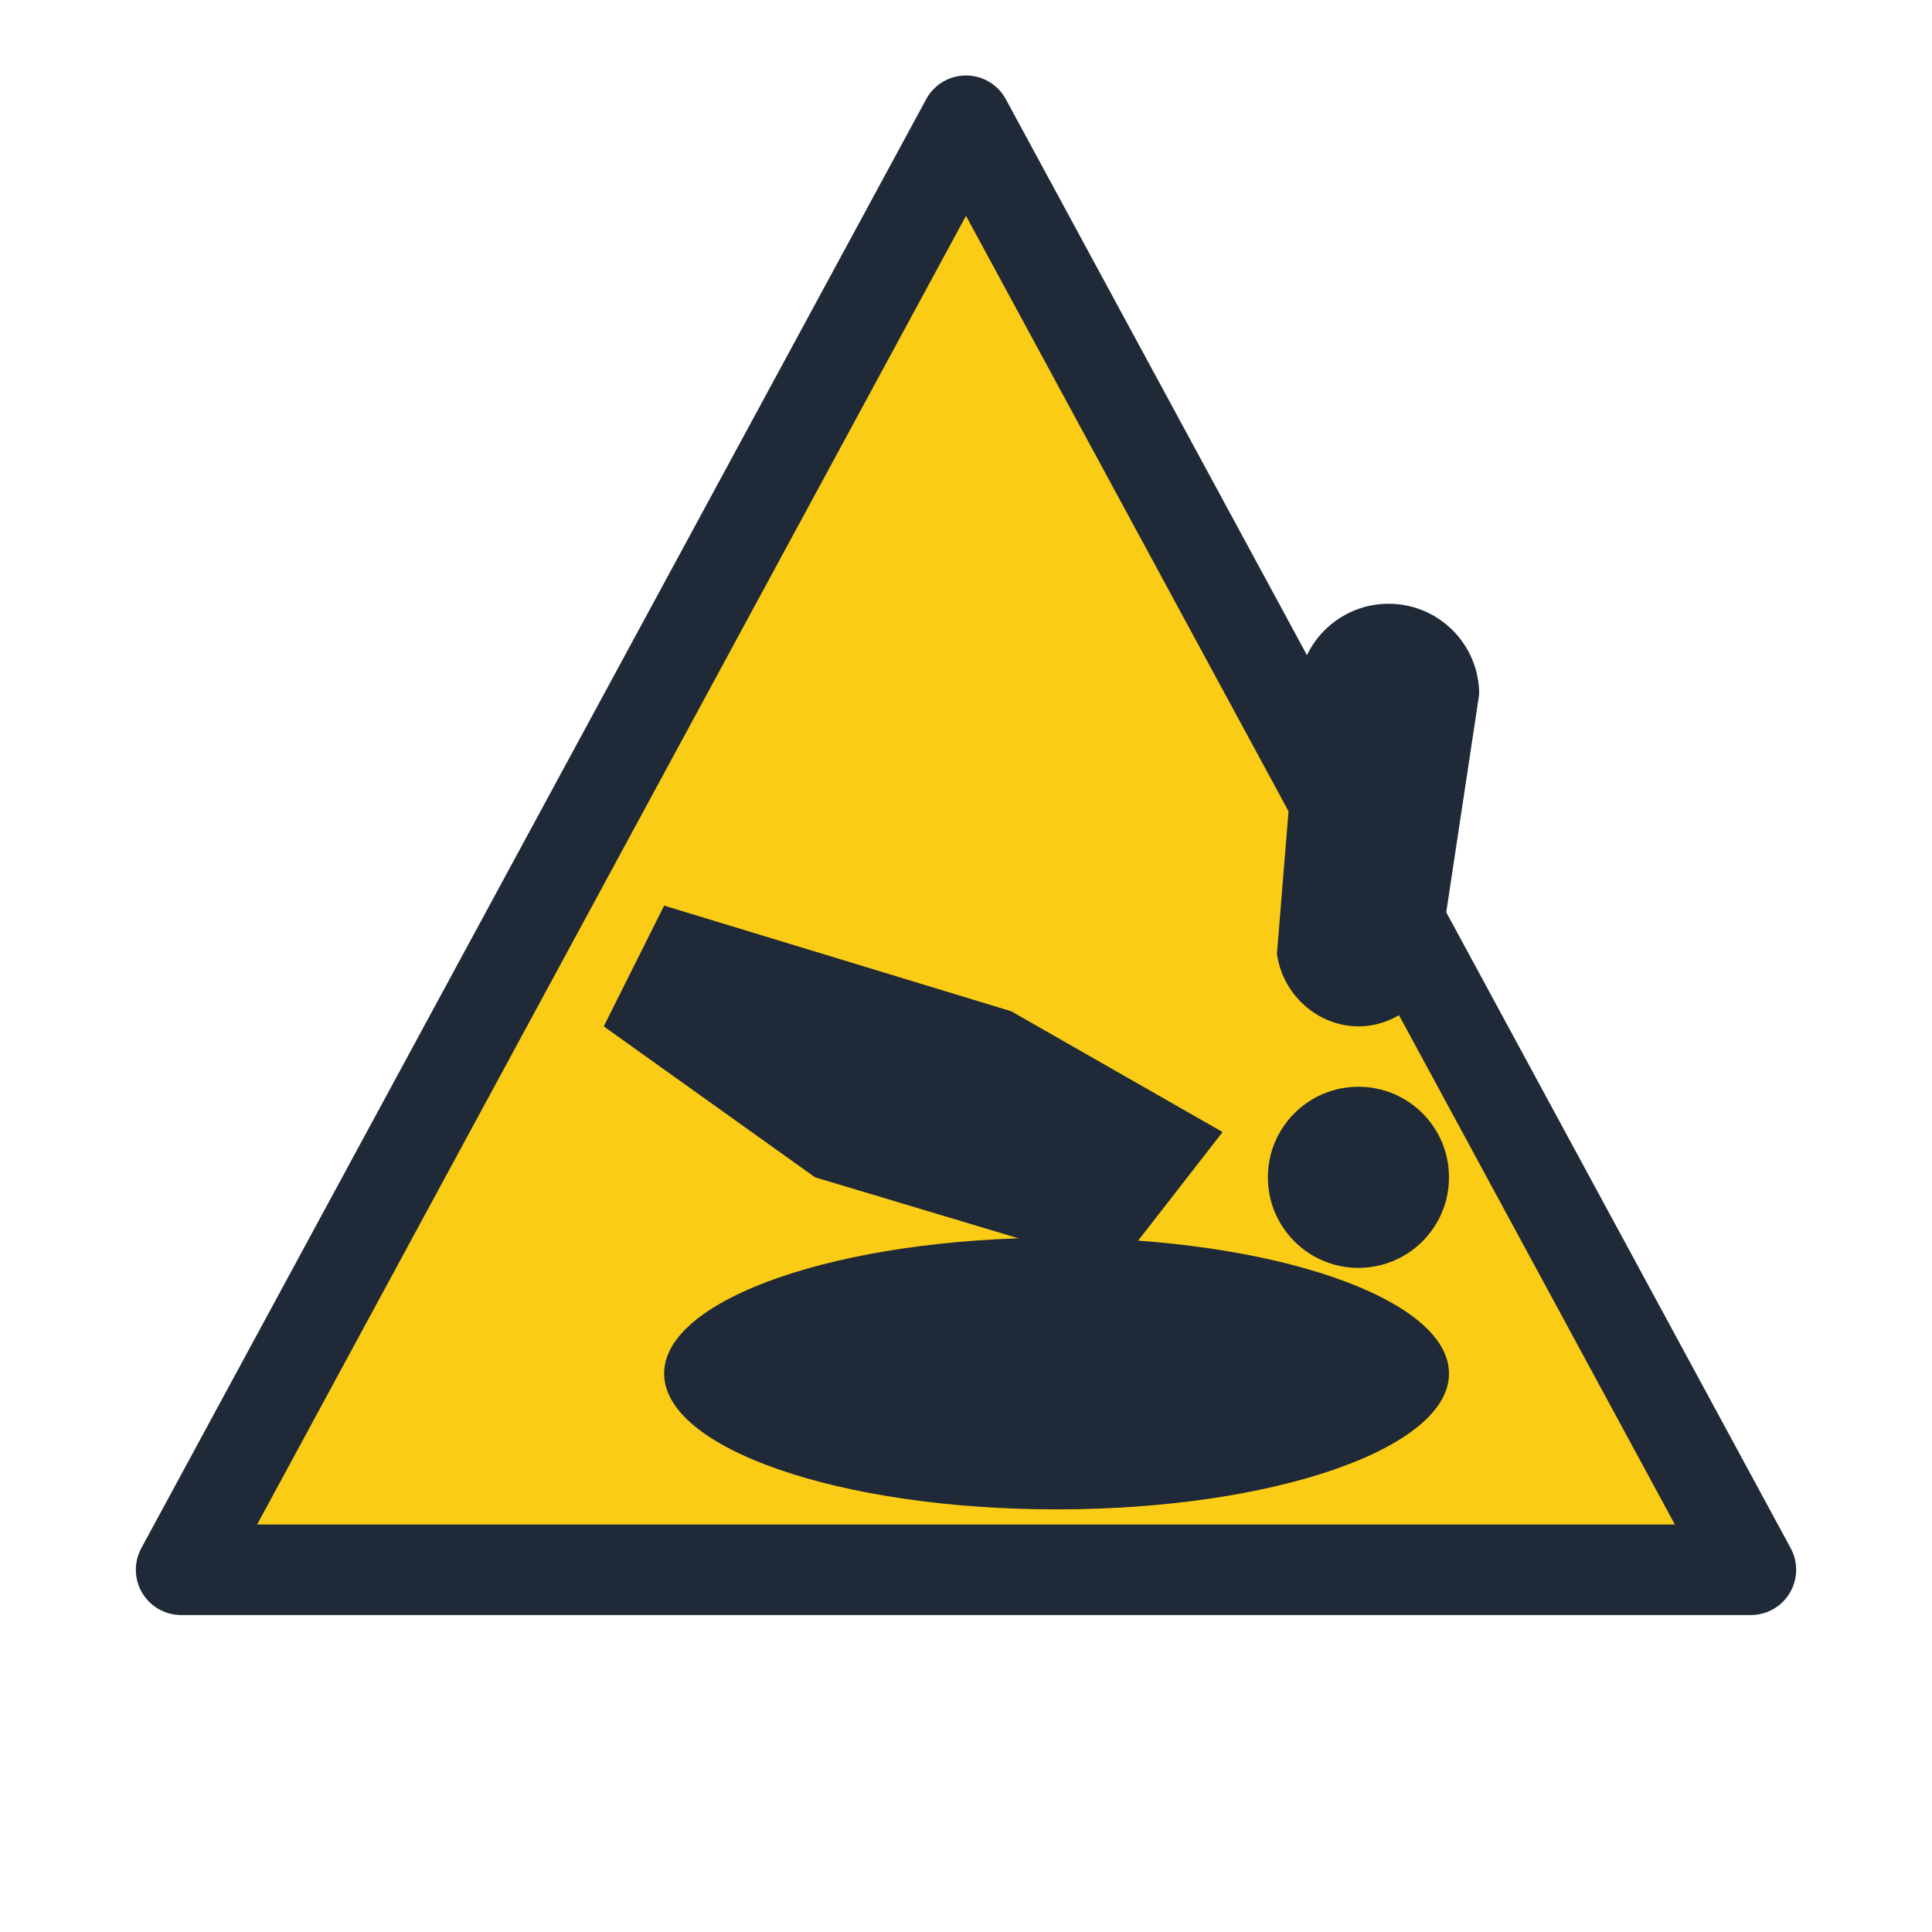
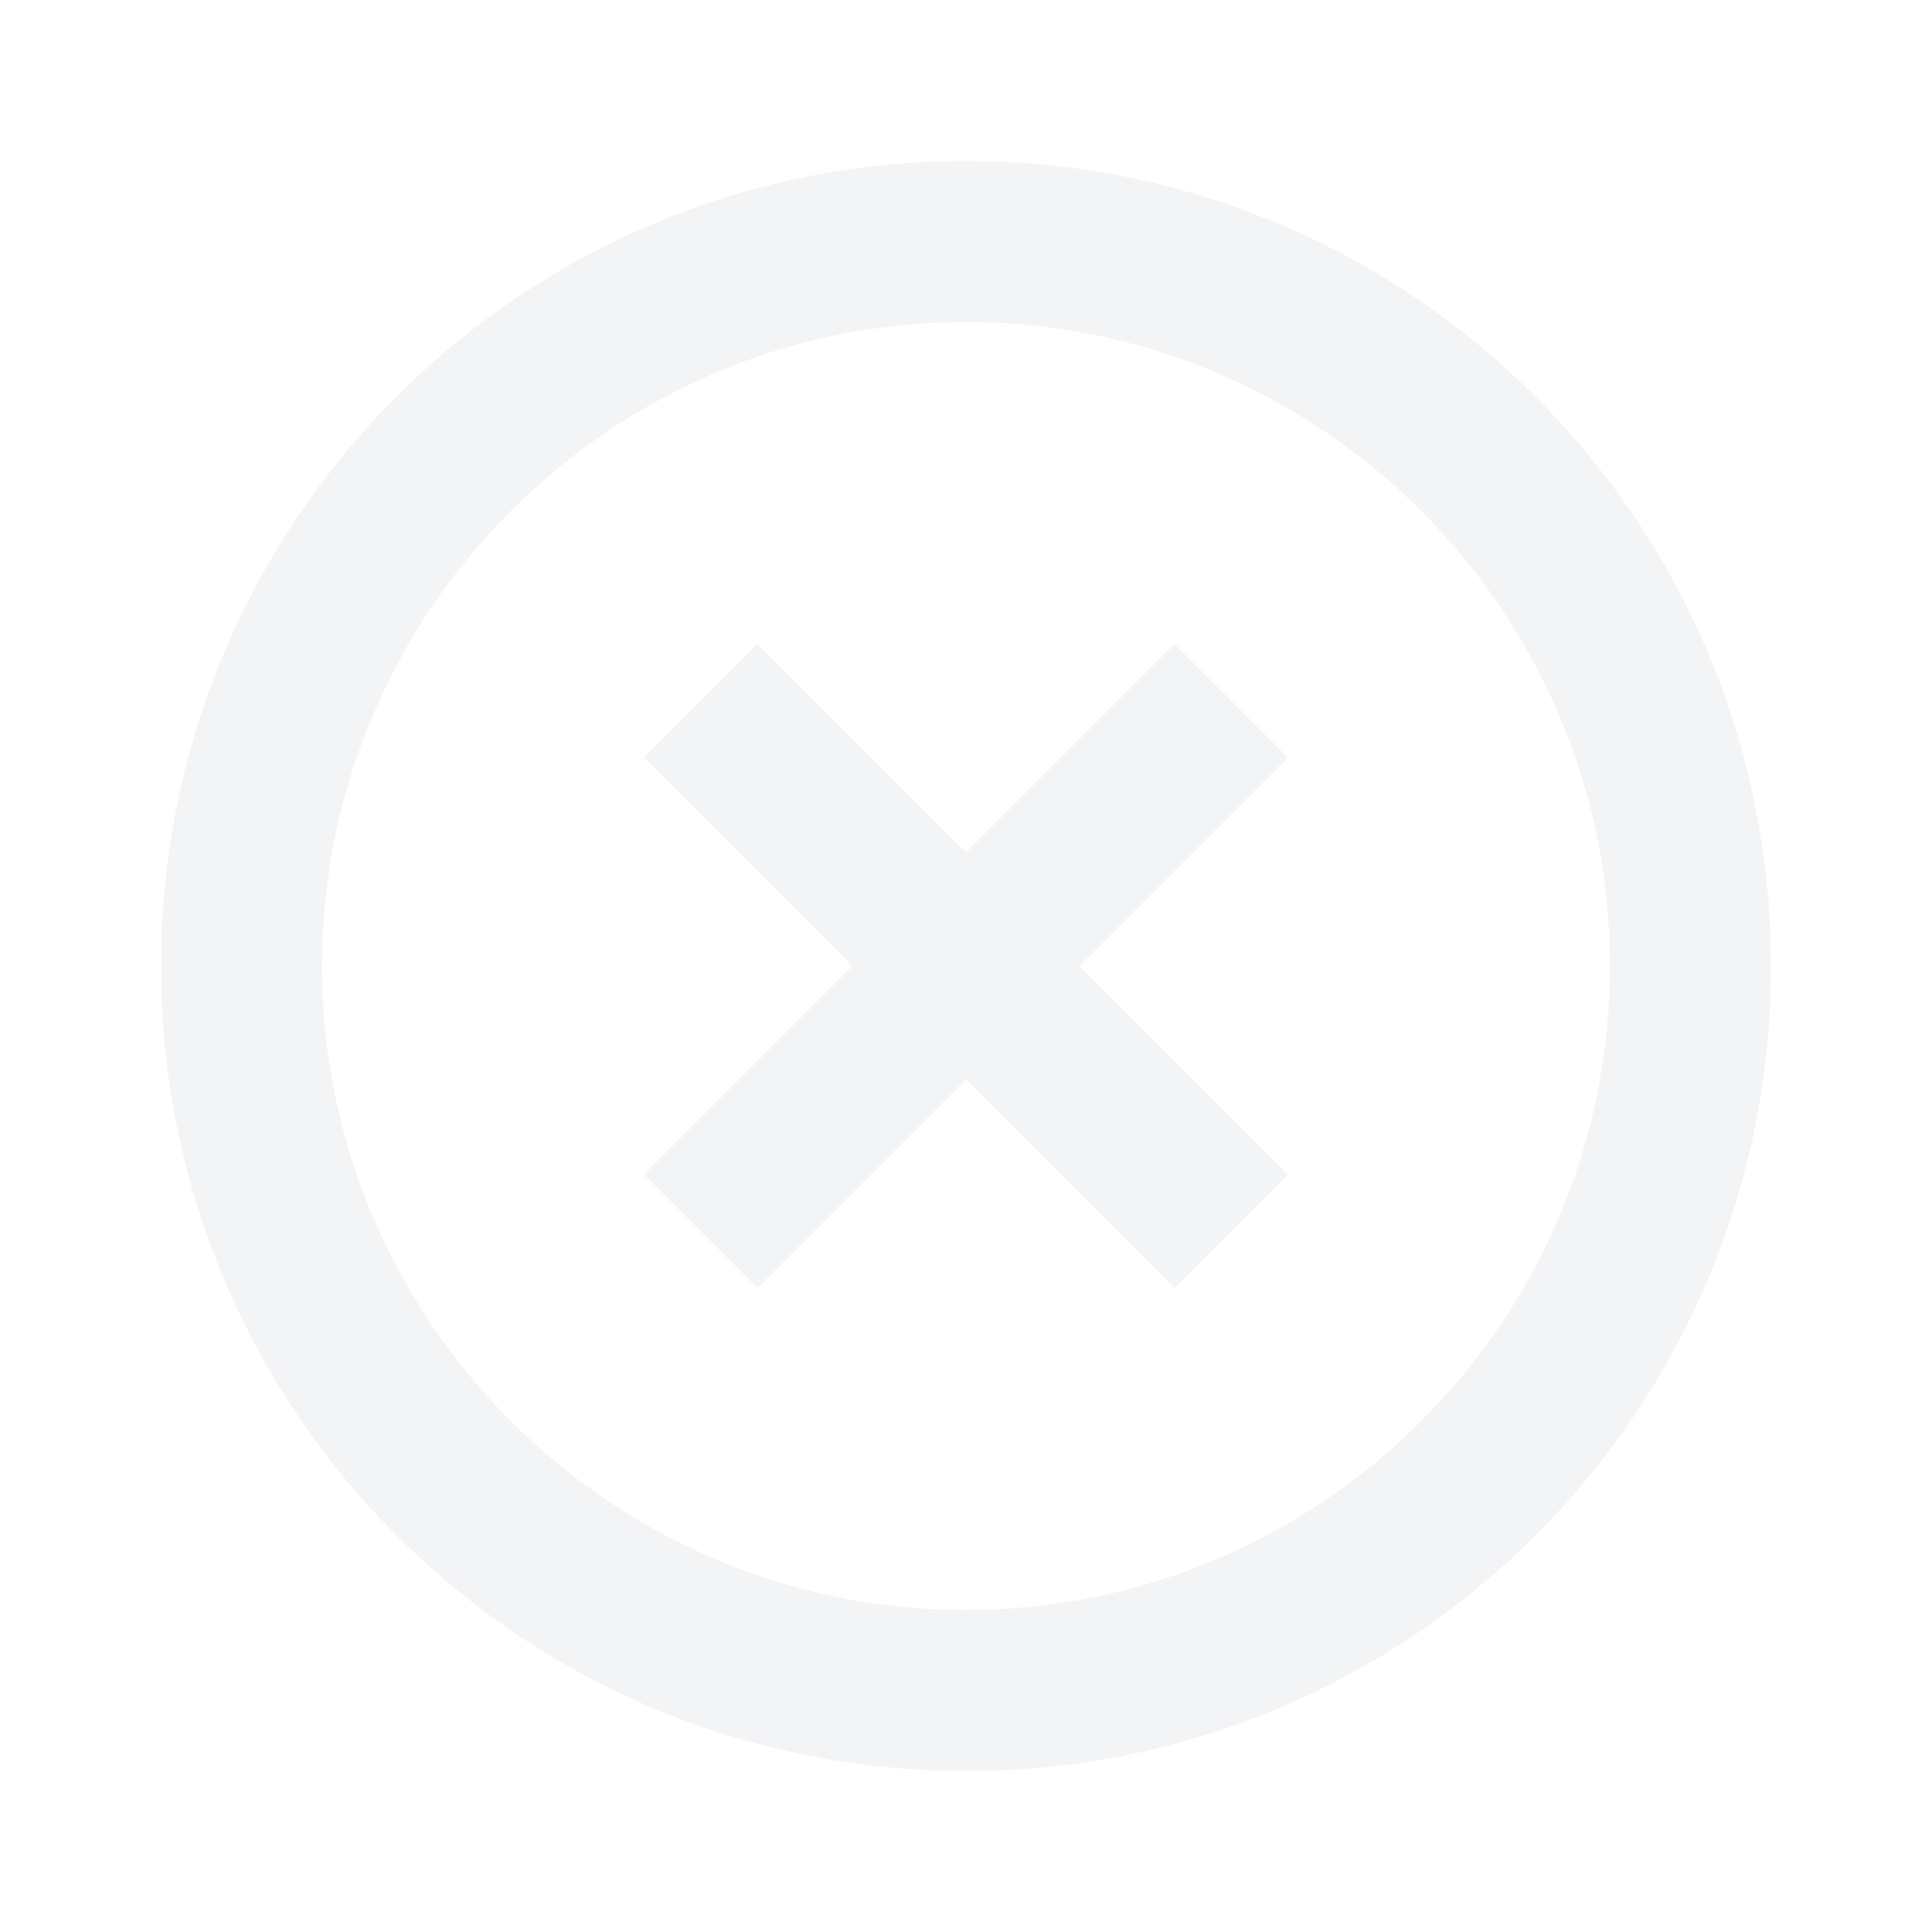
- <svg xmlns="http://www.w3.org/2000/svg" viewBox="0 0 64 64" fill="none">
-   <path d="M32 4L58 52H6L32 4Z" fill="#FACC15" stroke="#1F2937" stroke-width="3" stroke-linejoin="round" />
-   <path d="M22 30L33.5 33.5L40.5 37.5L37 42L27 39L20 34L22 30Z" fill="#1F2937" />
-   <ellipse cx="35" cy="45.5" rx="13" ry="4.5" fill="#1F2937" />
-   <path d="M43 23C43 21.343 44.343 20 46 20C47.657 20 49 21.343 49 23L47.7 31.6C47.5 33 46.3 34 45 34C43.7 34 42.5 33 42.3 31.6L43 23Z" fill="#1F2937" />
-   <circle cx="45" cy="39" r="3" fill="#1F2937" />
+ <svg xmlns="http://www.w3.org/2000/svg" viewBox="0 0 24 24" fill="none">
+   <path fill="#F3F4F6" d="M14.59 8 12 10.59 9.41 8 8 9.41 10.59 12 8 14.59 9.41 16 12 13.41 14.59 16 16 14.59 13.41 12 16 9.41zM12 2C6.47 2 2 6.47 2 12s4.47 10 10 10 10-4.47 10-10S17.53 2 12 2m0 18c-4.41 0-8-3.59-8-8s3.59-8 8-8 8 3.59 8 8-3.59 8-8 8" />
</svg>
